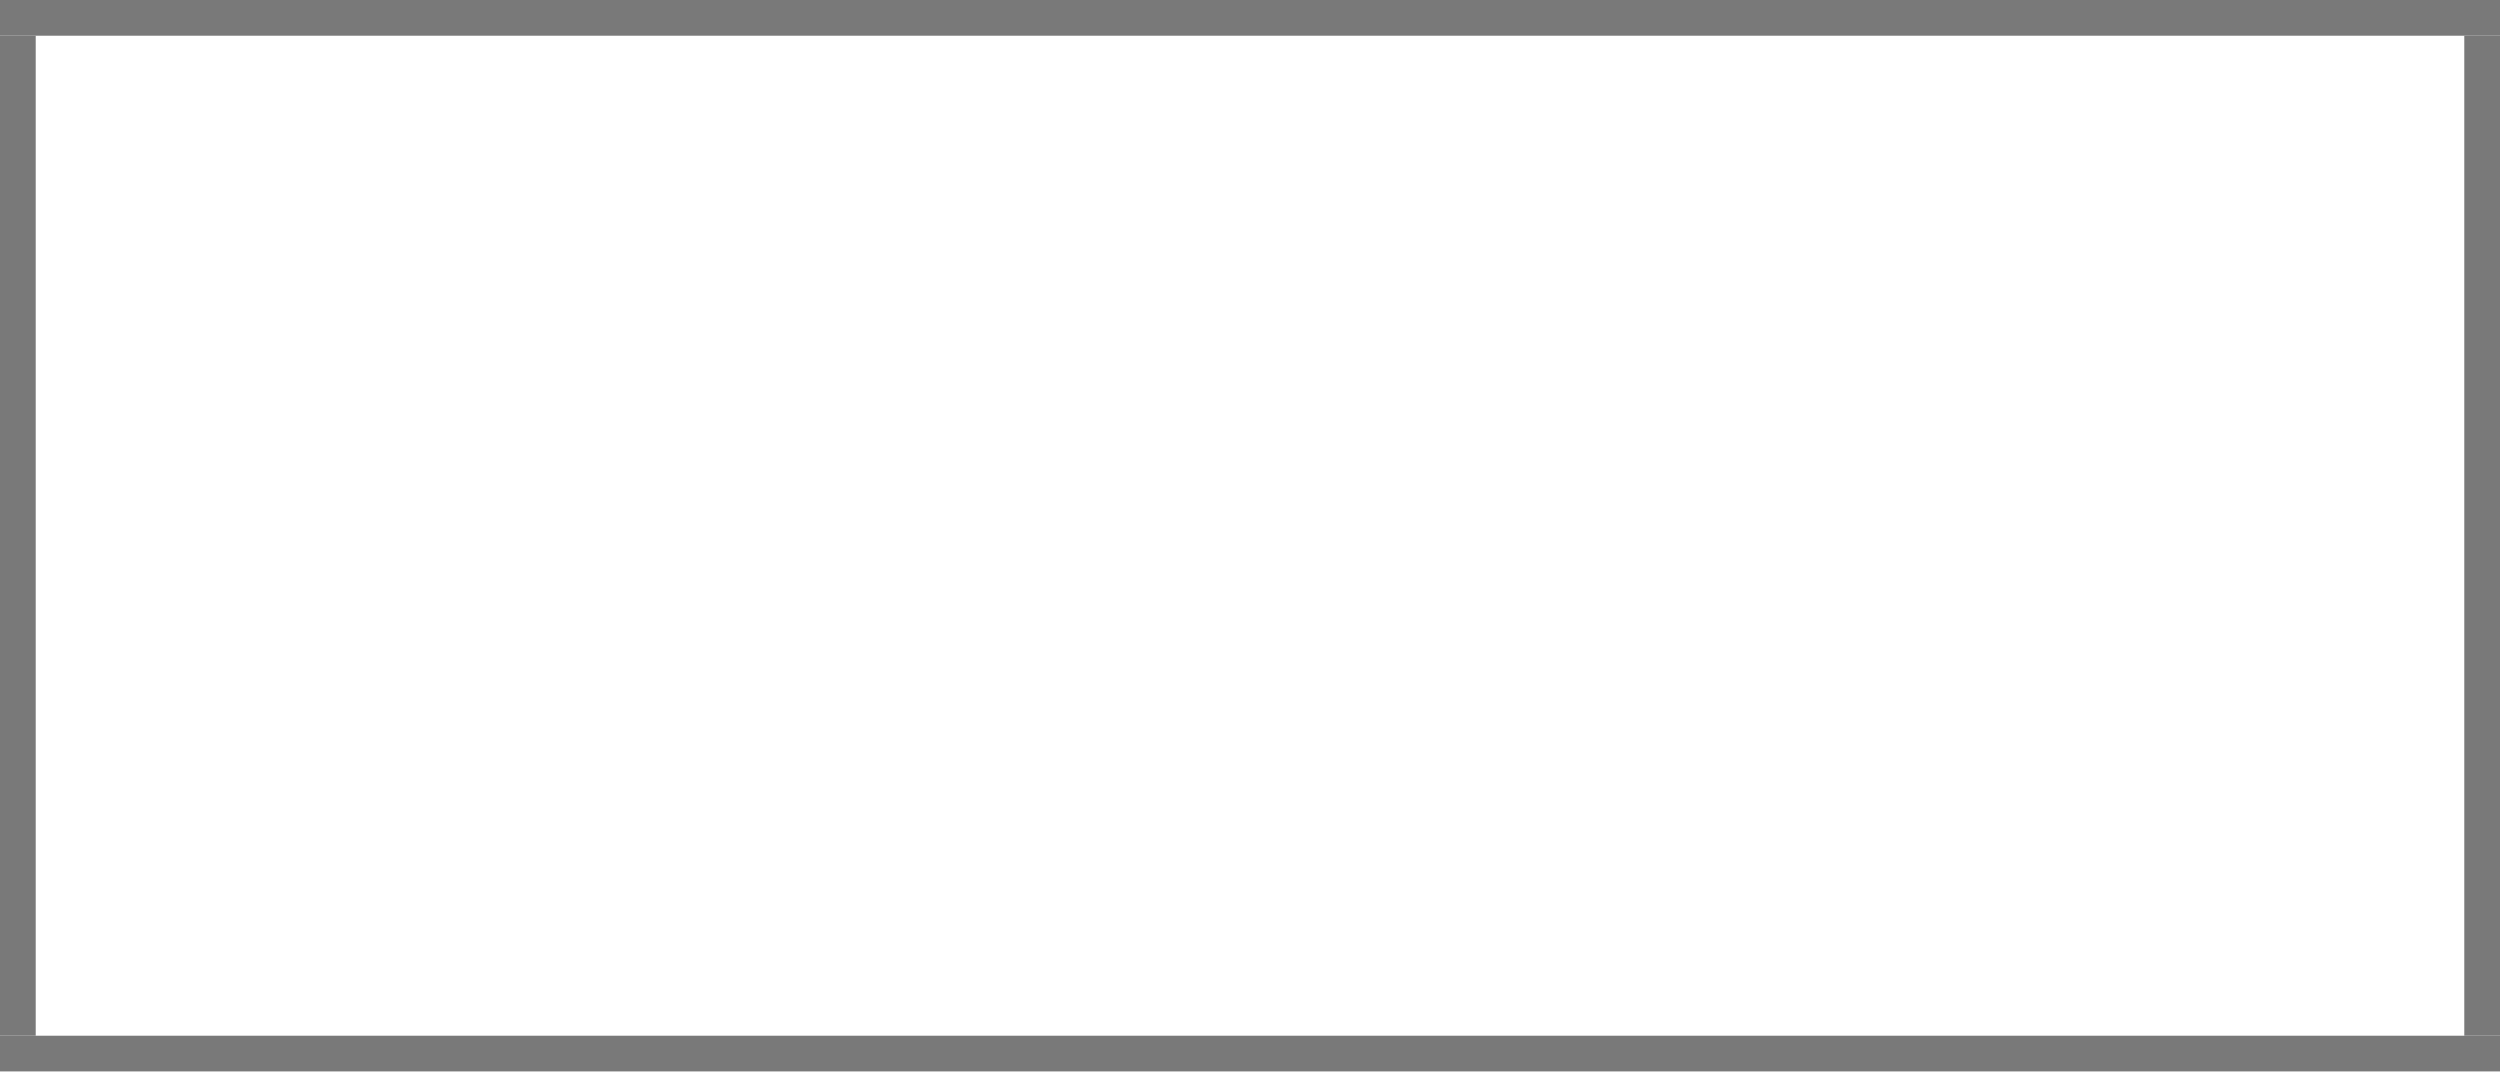
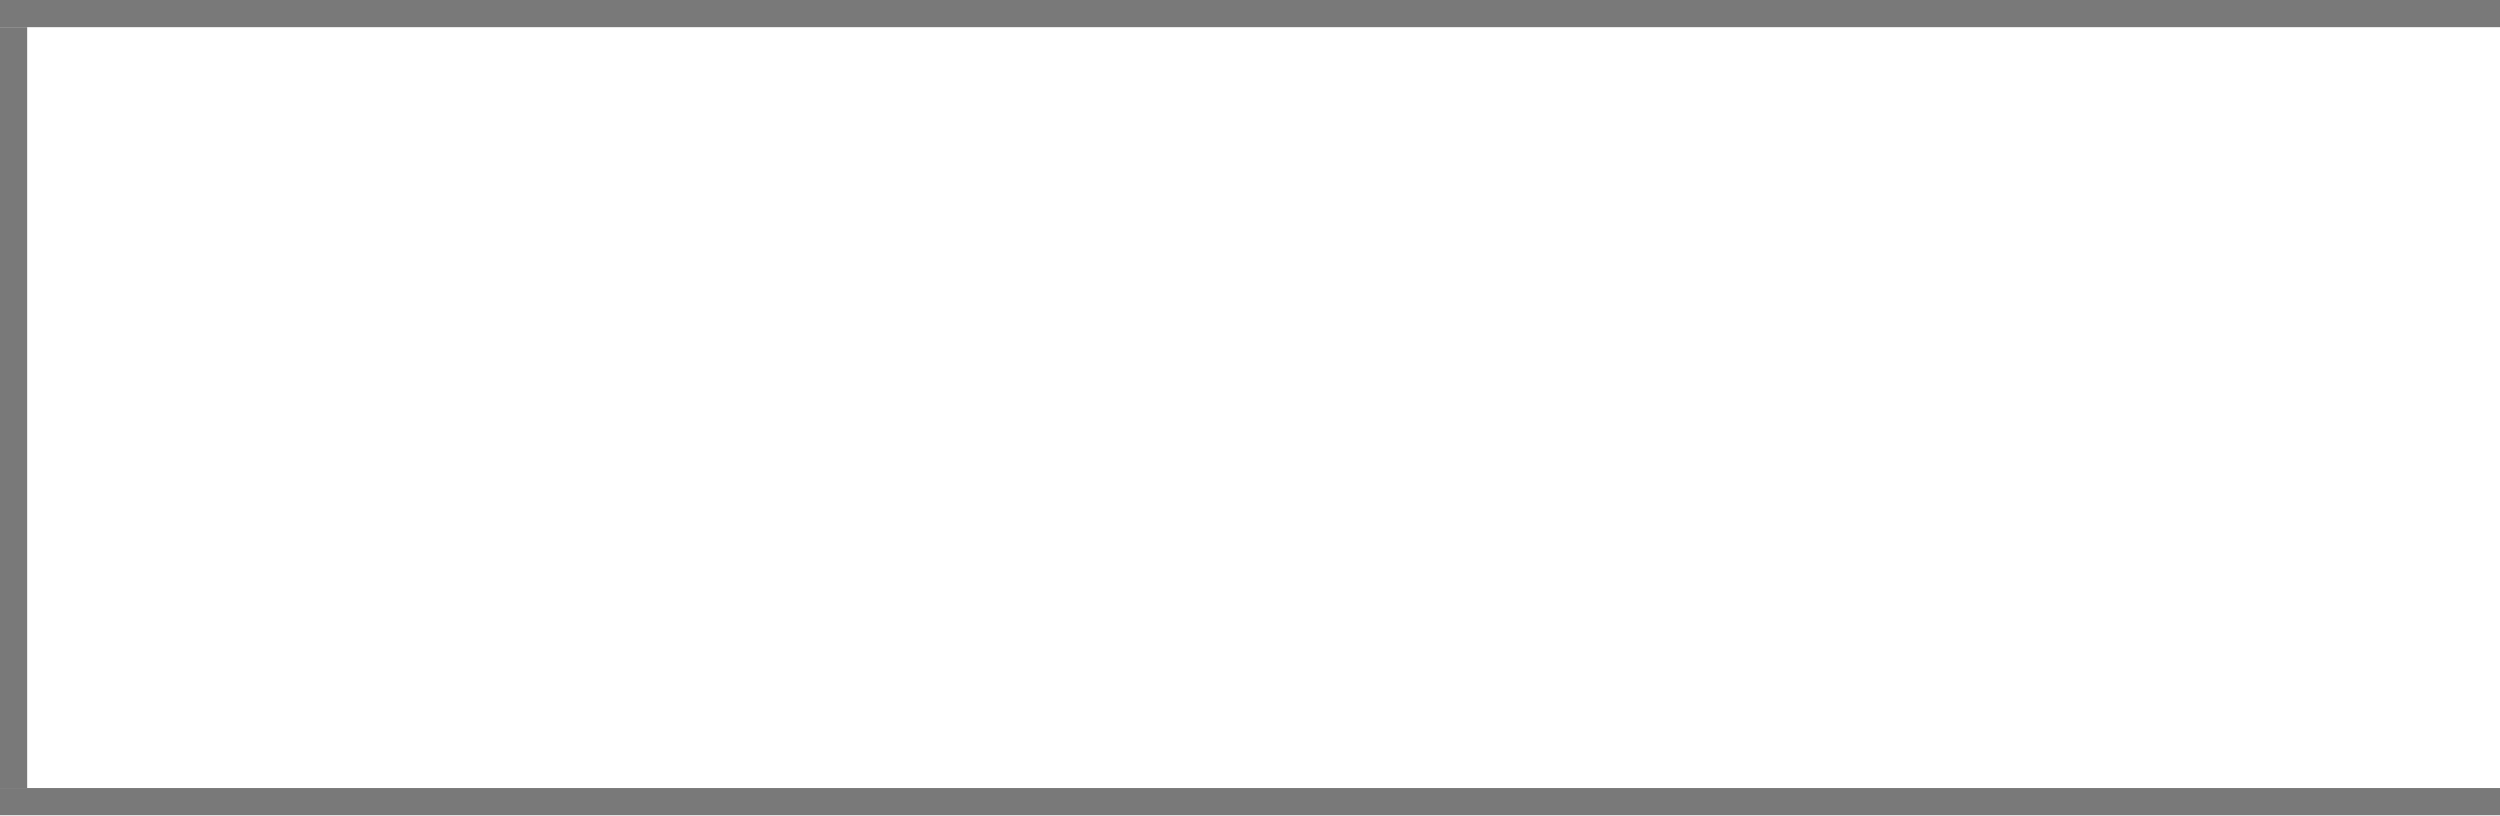
- <svg xmlns="http://www.w3.org/2000/svg" version="1.1" width="70px" height="30px" viewBox="1852 139 70 30">
-   <path d="M 1 1  L 69 1  L 69 29  L 1 29  L 1 1  Z " fill-rule="nonzero" fill="rgba(255, 255, 255, 1)" stroke="none" transform="matrix(1 0 0 1 1852 139 )" class="fill" />
-   <path d="M 0.5 1  L 0.5 29  " stroke-width="1" stroke-dasharray="0" stroke="rgba(121, 121, 121, 1)" fill="none" transform="matrix(1 0 0 1 1852 139 )" class="stroke" />
-   <path d="M 0 0.5  L 70 0.5  " stroke-width="1" stroke-dasharray="0" stroke="rgba(121, 121, 121, 1)" fill="none" transform="matrix(1 0 0 1 1852 139 )" class="stroke" />
-   <path d="M 69.5 1  L 69.5 29  " stroke-width="1" stroke-dasharray="0" stroke="rgba(121, 121, 121, 1)" fill="none" transform="matrix(1 0 0 1 1852 139 )" class="stroke" />
-   <path d="M 0 29.5  L 70 29.5  " stroke-width="1" stroke-dasharray="0" stroke="rgba(121, 121, 121, 1)" fill="none" transform="matrix(1 0 0 1 1852 139 )" class="stroke" />
+ <svg xmlns="http://www.w3.org/2000/svg" version="1.1" width="92px" height="30px" viewBox="655 139 92 30">
+   <path d="M 1 1  L 92 1  L 92 29  L 1 29  L 1 1  Z " fill-rule="nonzero" fill="rgba(255, 255, 255, 1)" stroke="none" transform="matrix(1 0 0 1 655 139 )" class="fill" />
+   <path d="M 0.5 1  L 0.5 29  " stroke-width="1" stroke-dasharray="0" stroke="rgba(121, 121, 121, 1)" fill="none" transform="matrix(1 0 0 1 655 139 )" class="stroke" />
+   <path d="M 0 0.5  L 92 0.5  " stroke-width="1" stroke-dasharray="0" stroke="rgba(121, 121, 121, 1)" fill="none" transform="matrix(1 0 0 1 655 139 )" class="stroke" />
+   <path d="M 0 29.5  L 92 29.5  " stroke-width="1" stroke-dasharray="0" stroke="rgba(121, 121, 121, 1)" fill="none" transform="matrix(1 0 0 1 655 139 )" class="stroke" />
</svg>
